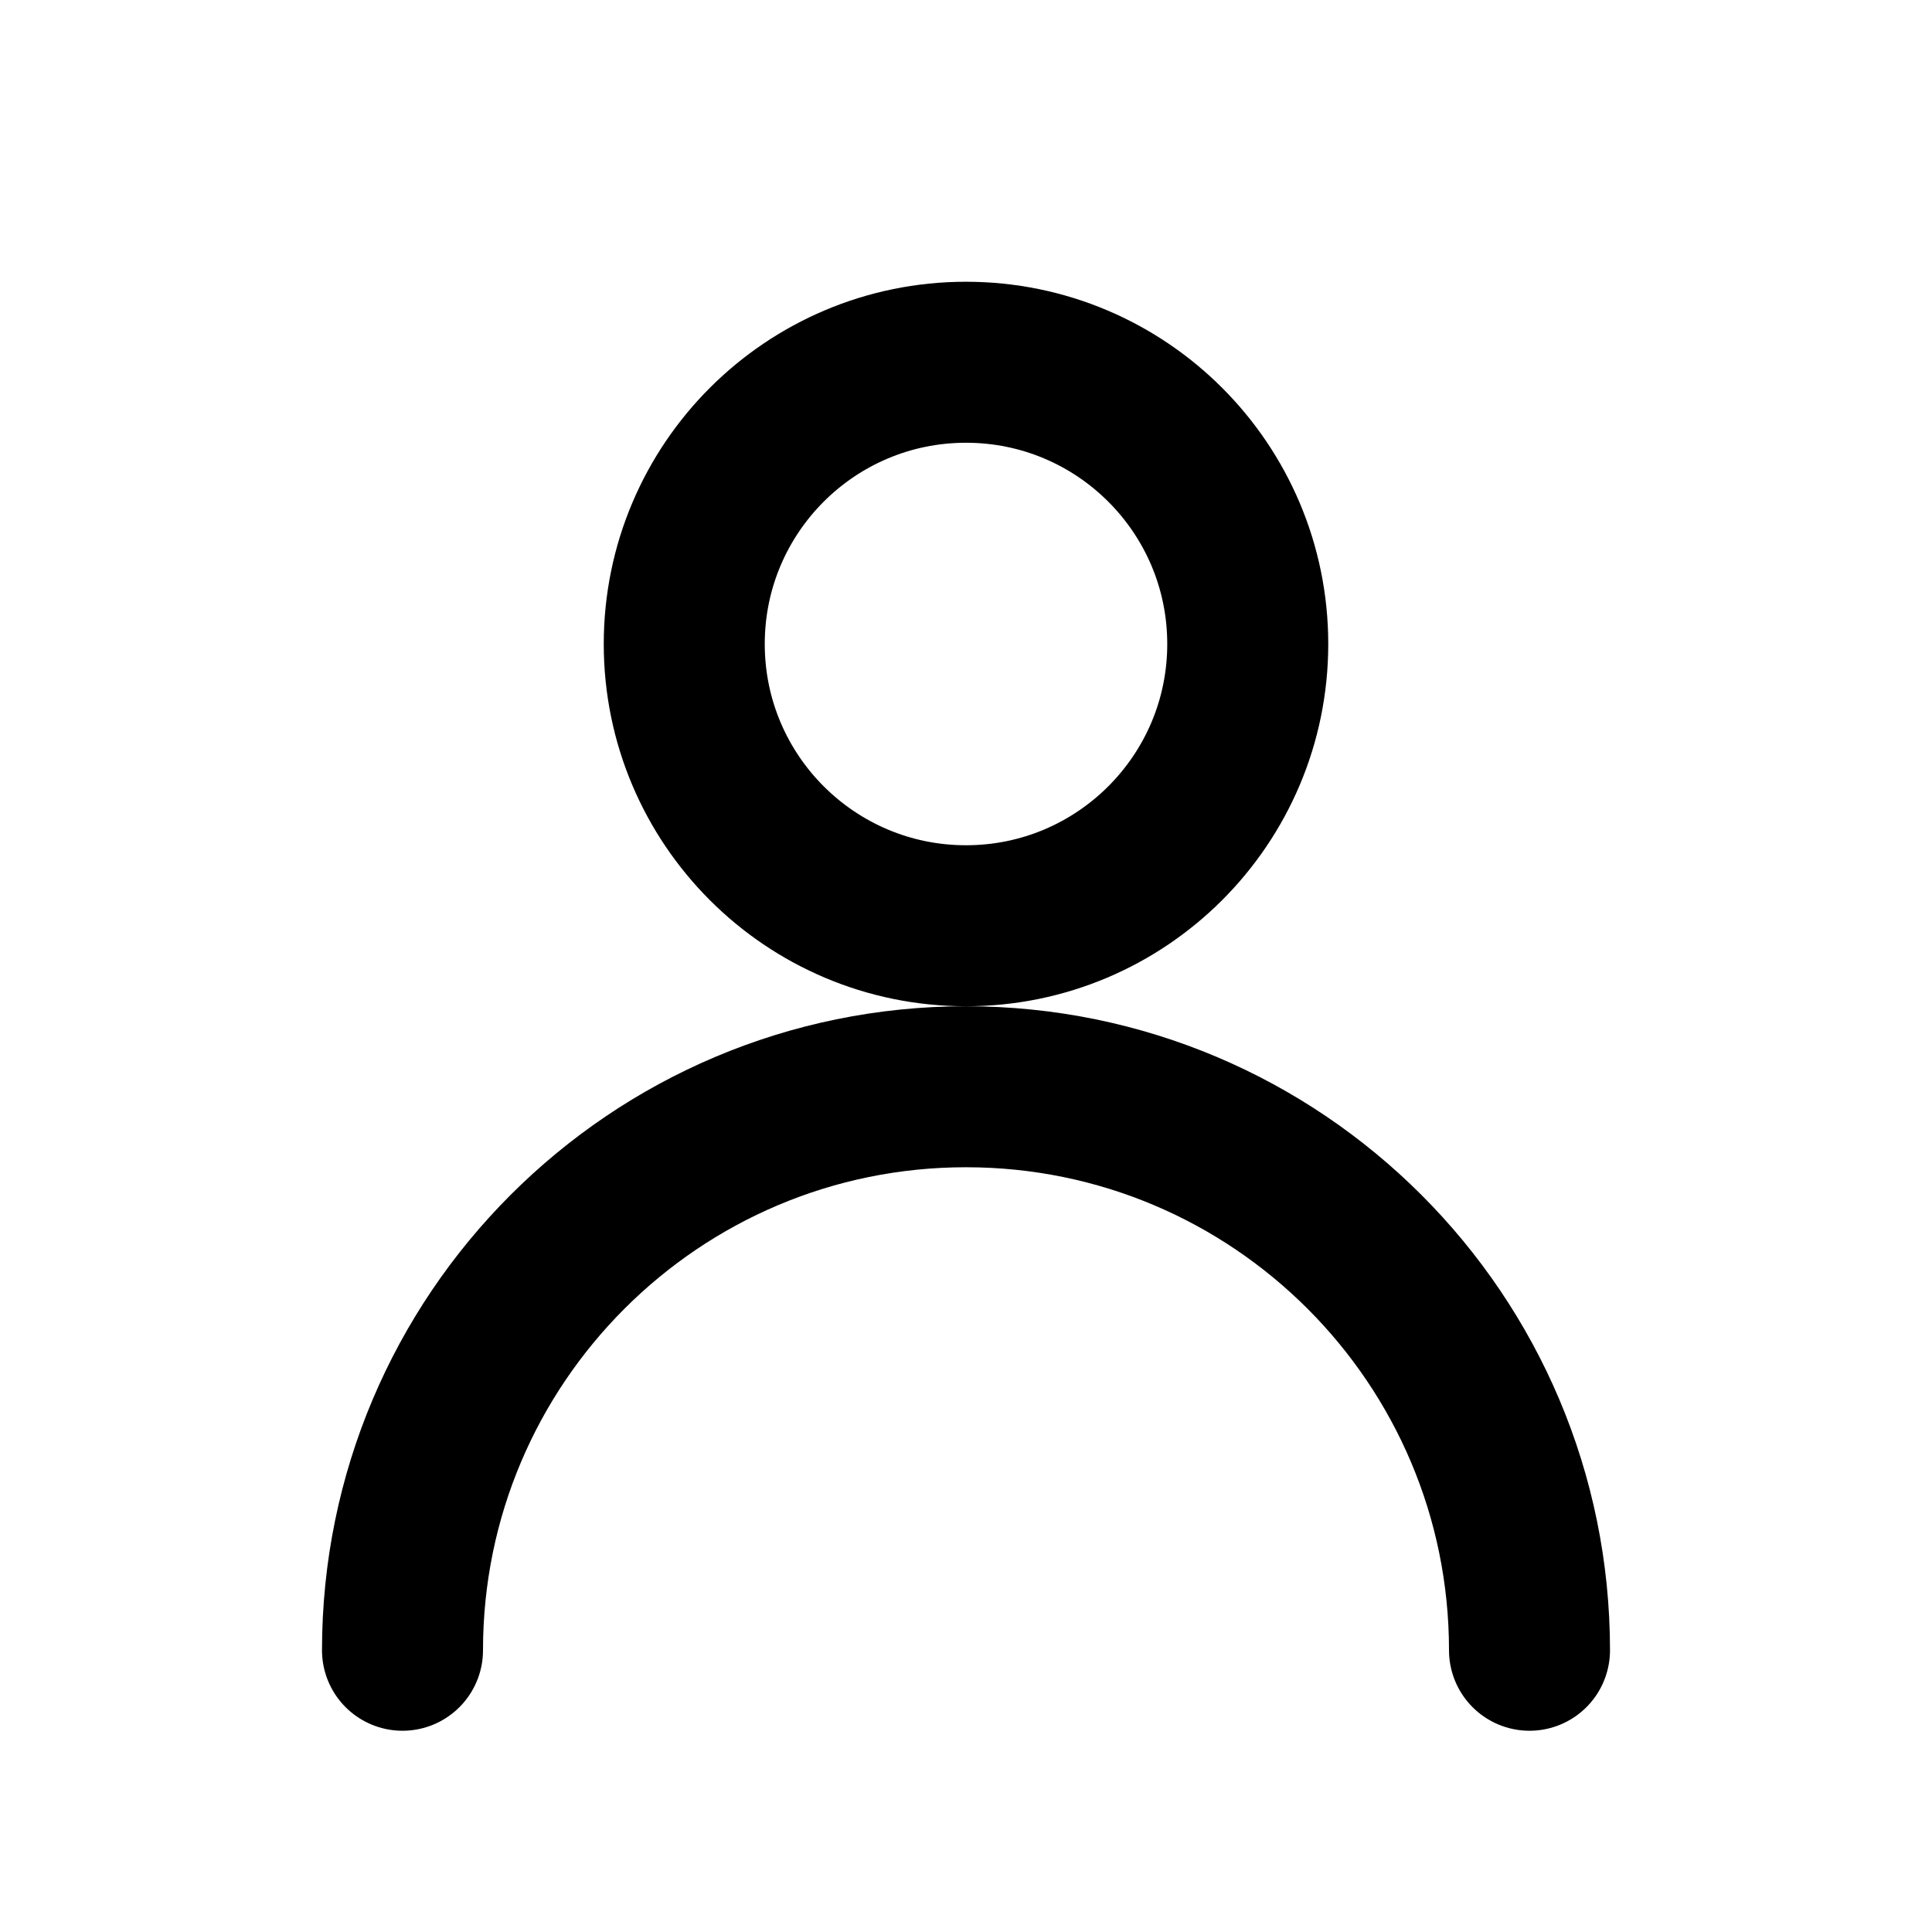
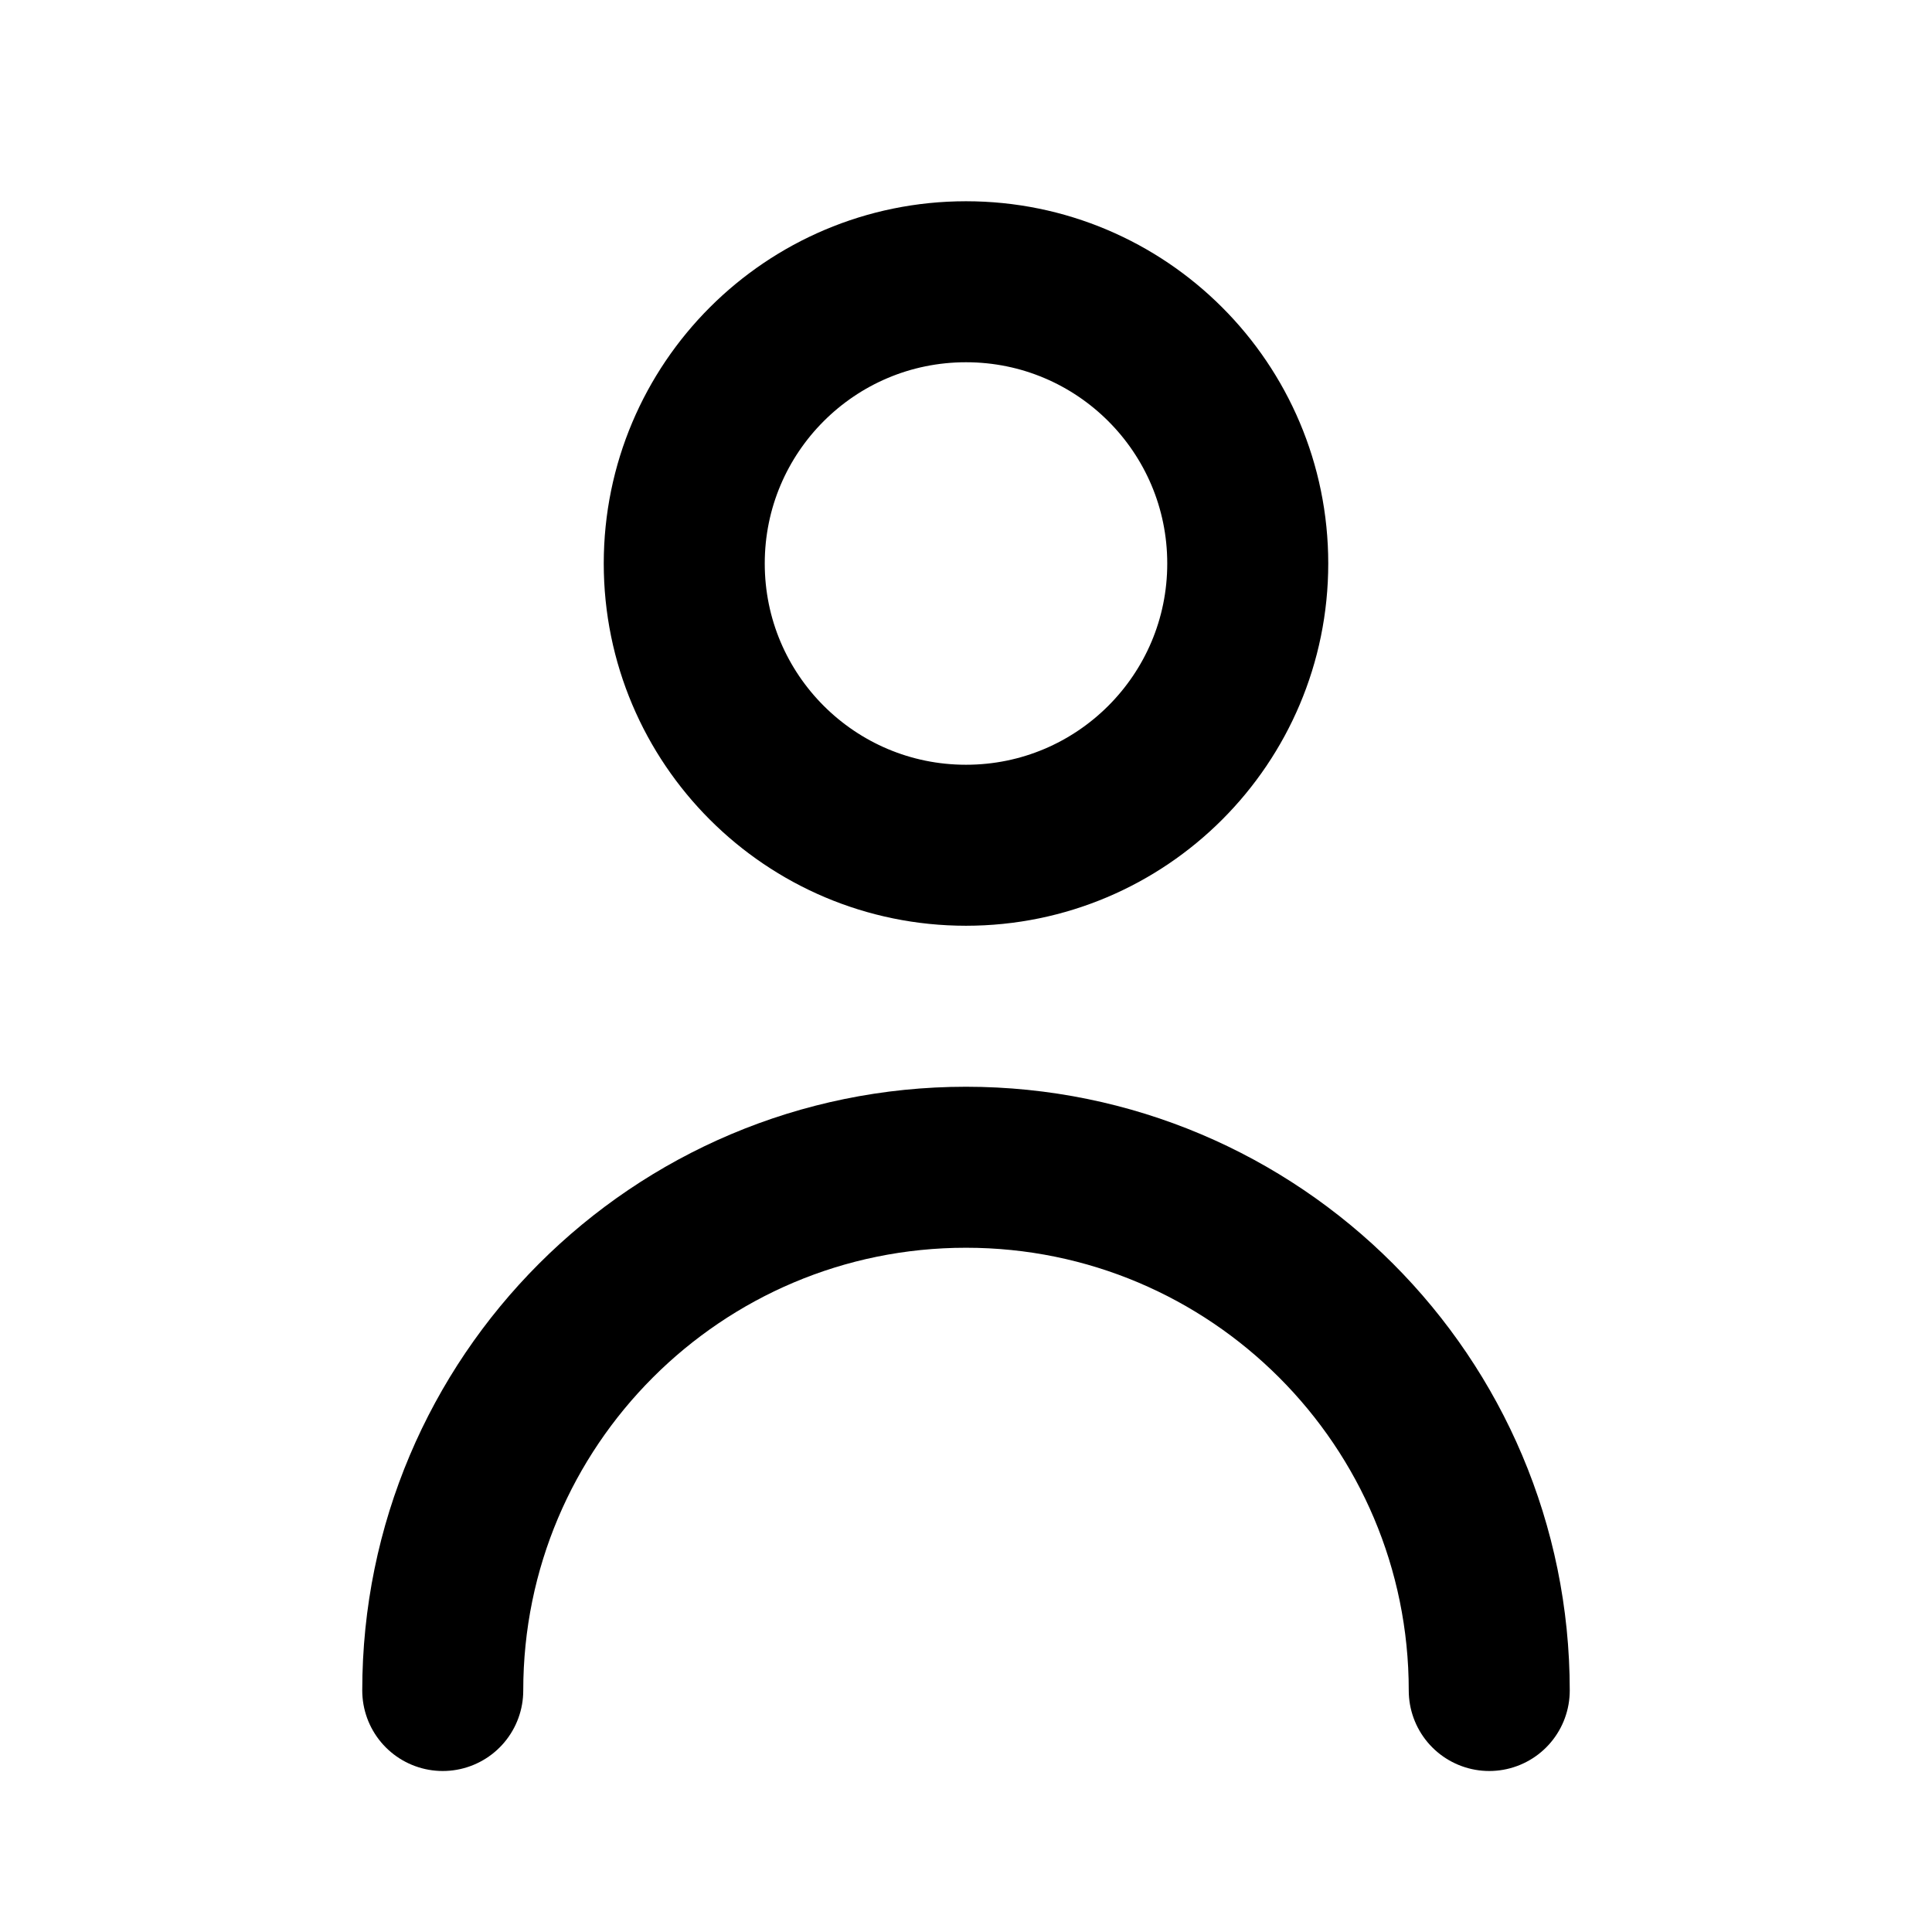
<svg xmlns="http://www.w3.org/2000/svg" width="24" height="24" viewBox="0 0 24 24" fill="none" stroke="currentColor" stroke-width="2" stroke-linecap="round" stroke-linejoin="round">
-   <circle cx="12" cy="8" r="3.5" />
-   <path d="M5 20.5a7 7 0 0 1 14 0" />
+   <circle cx="12" cy="7" r="3.5" />
+   <path d="M5.5 21a6.5 6.5 0 0 1 13 0" />
</svg>
